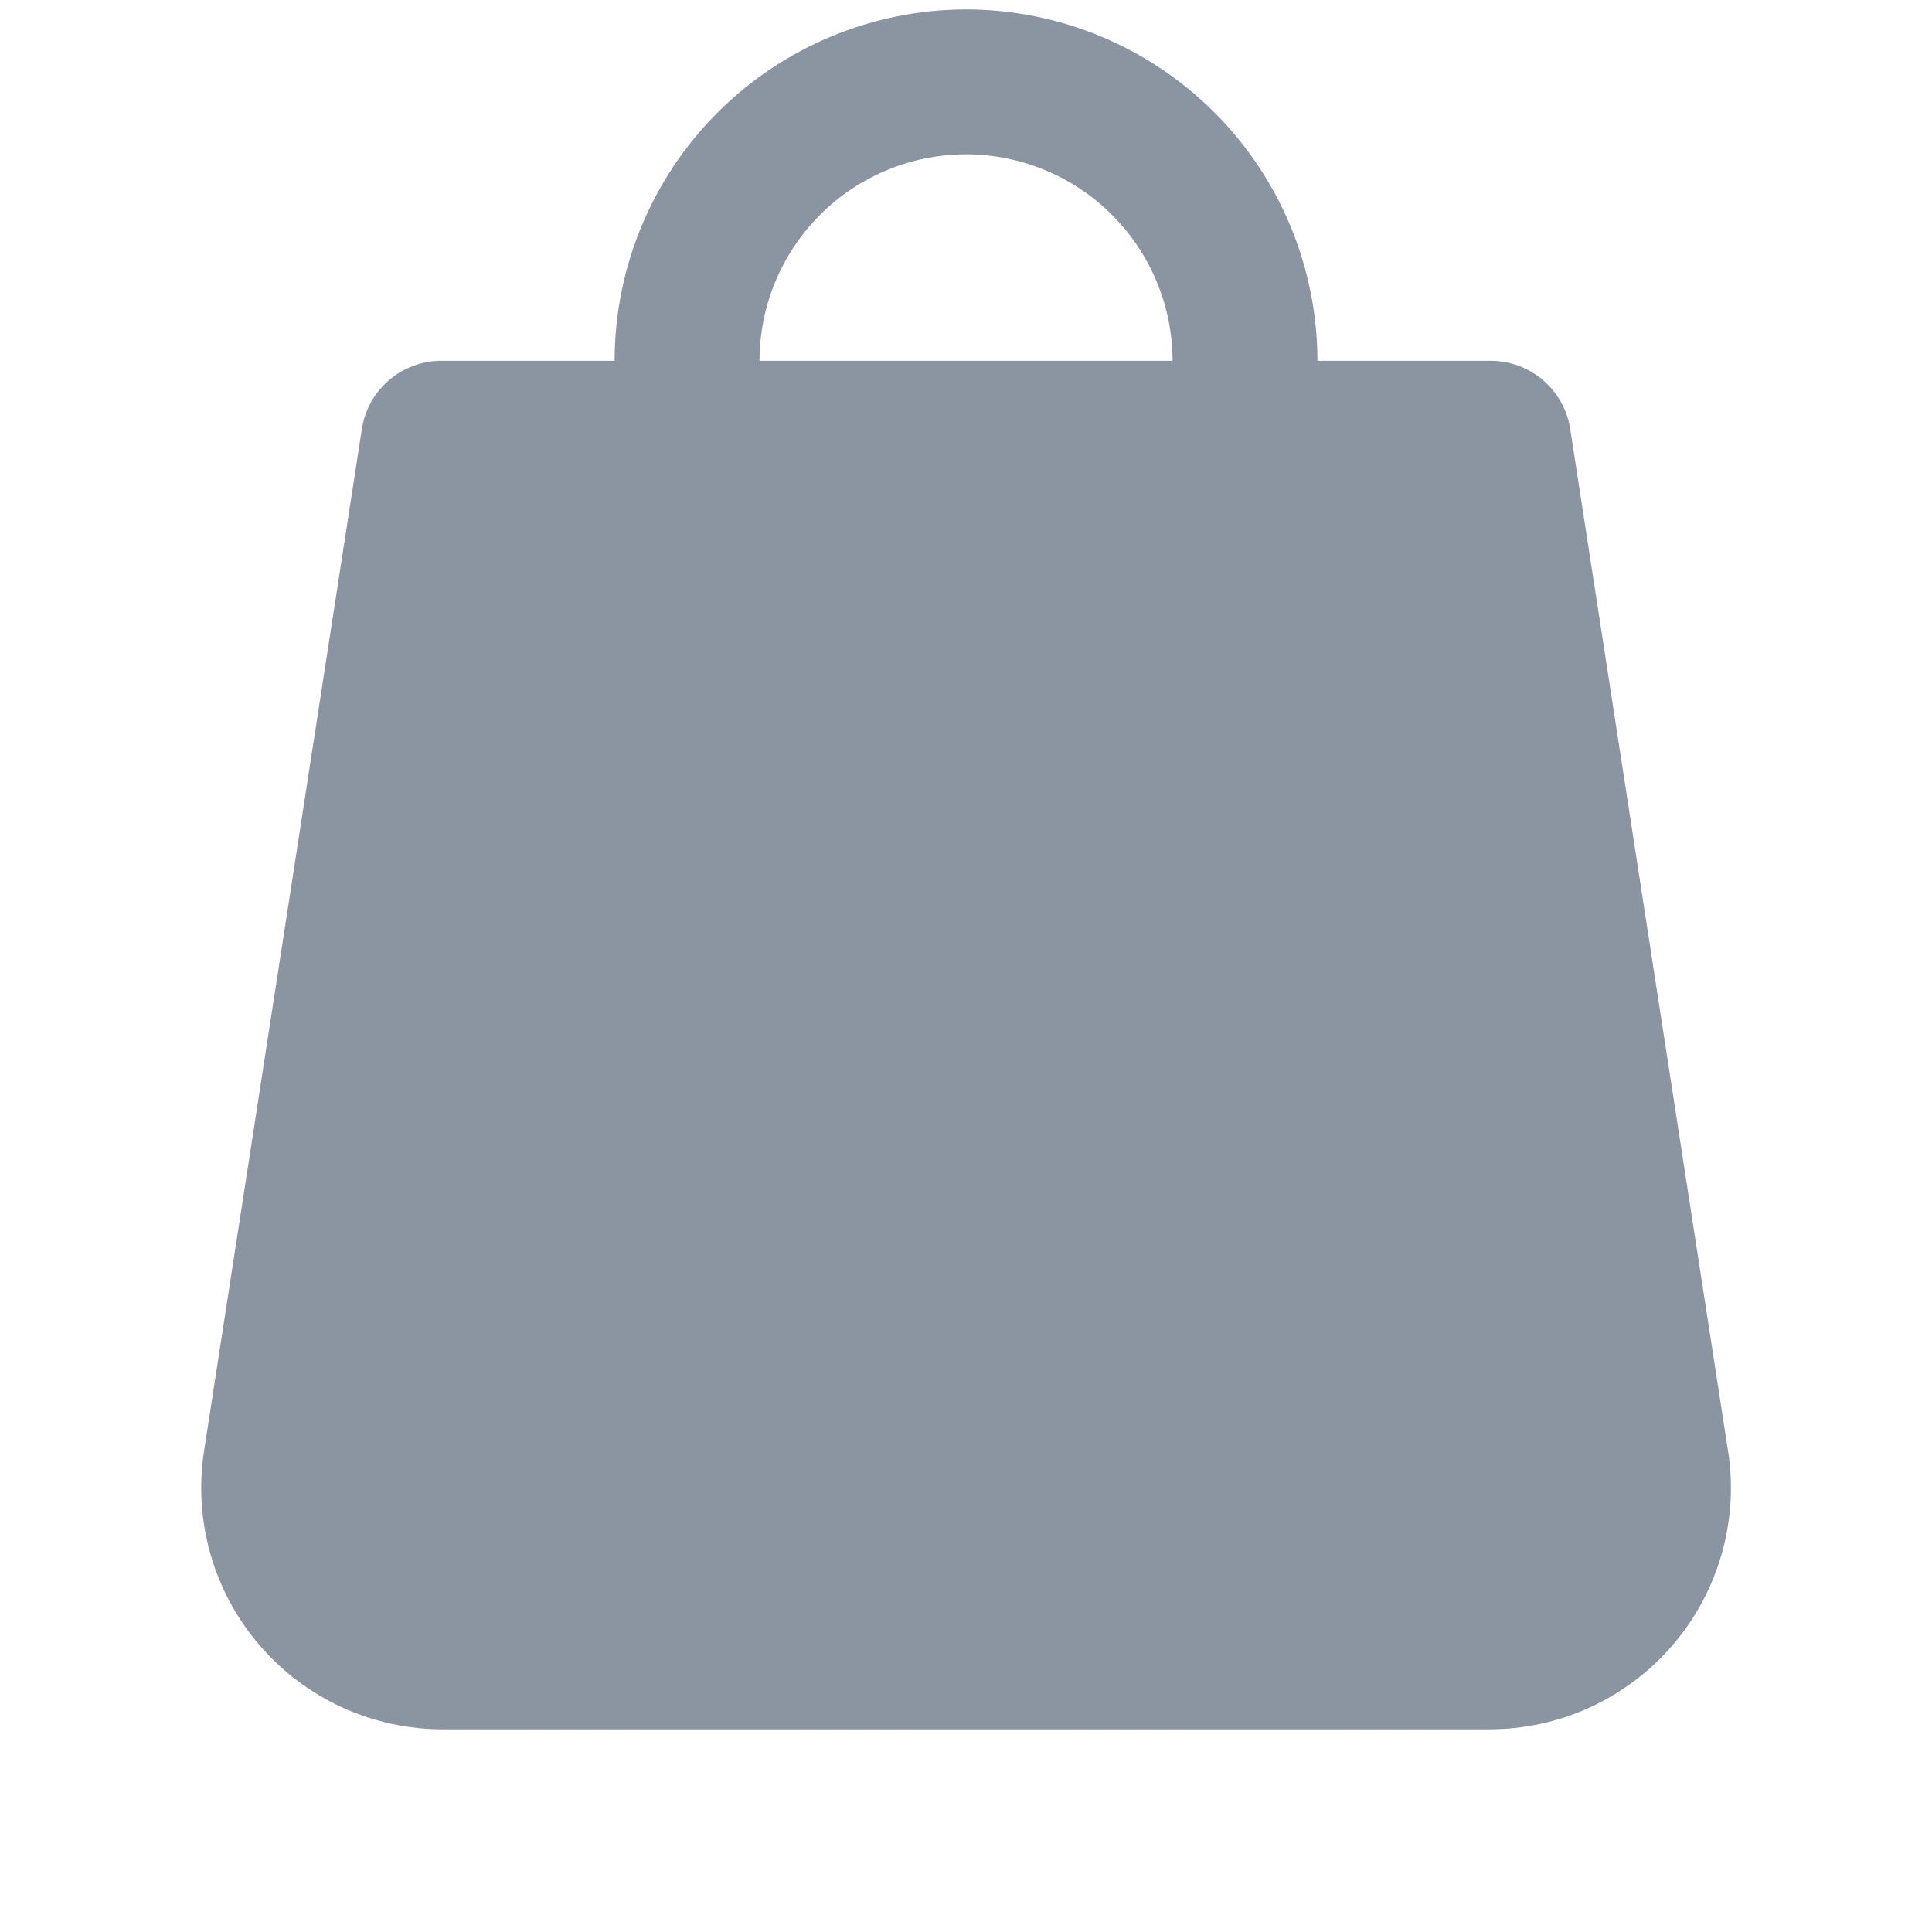
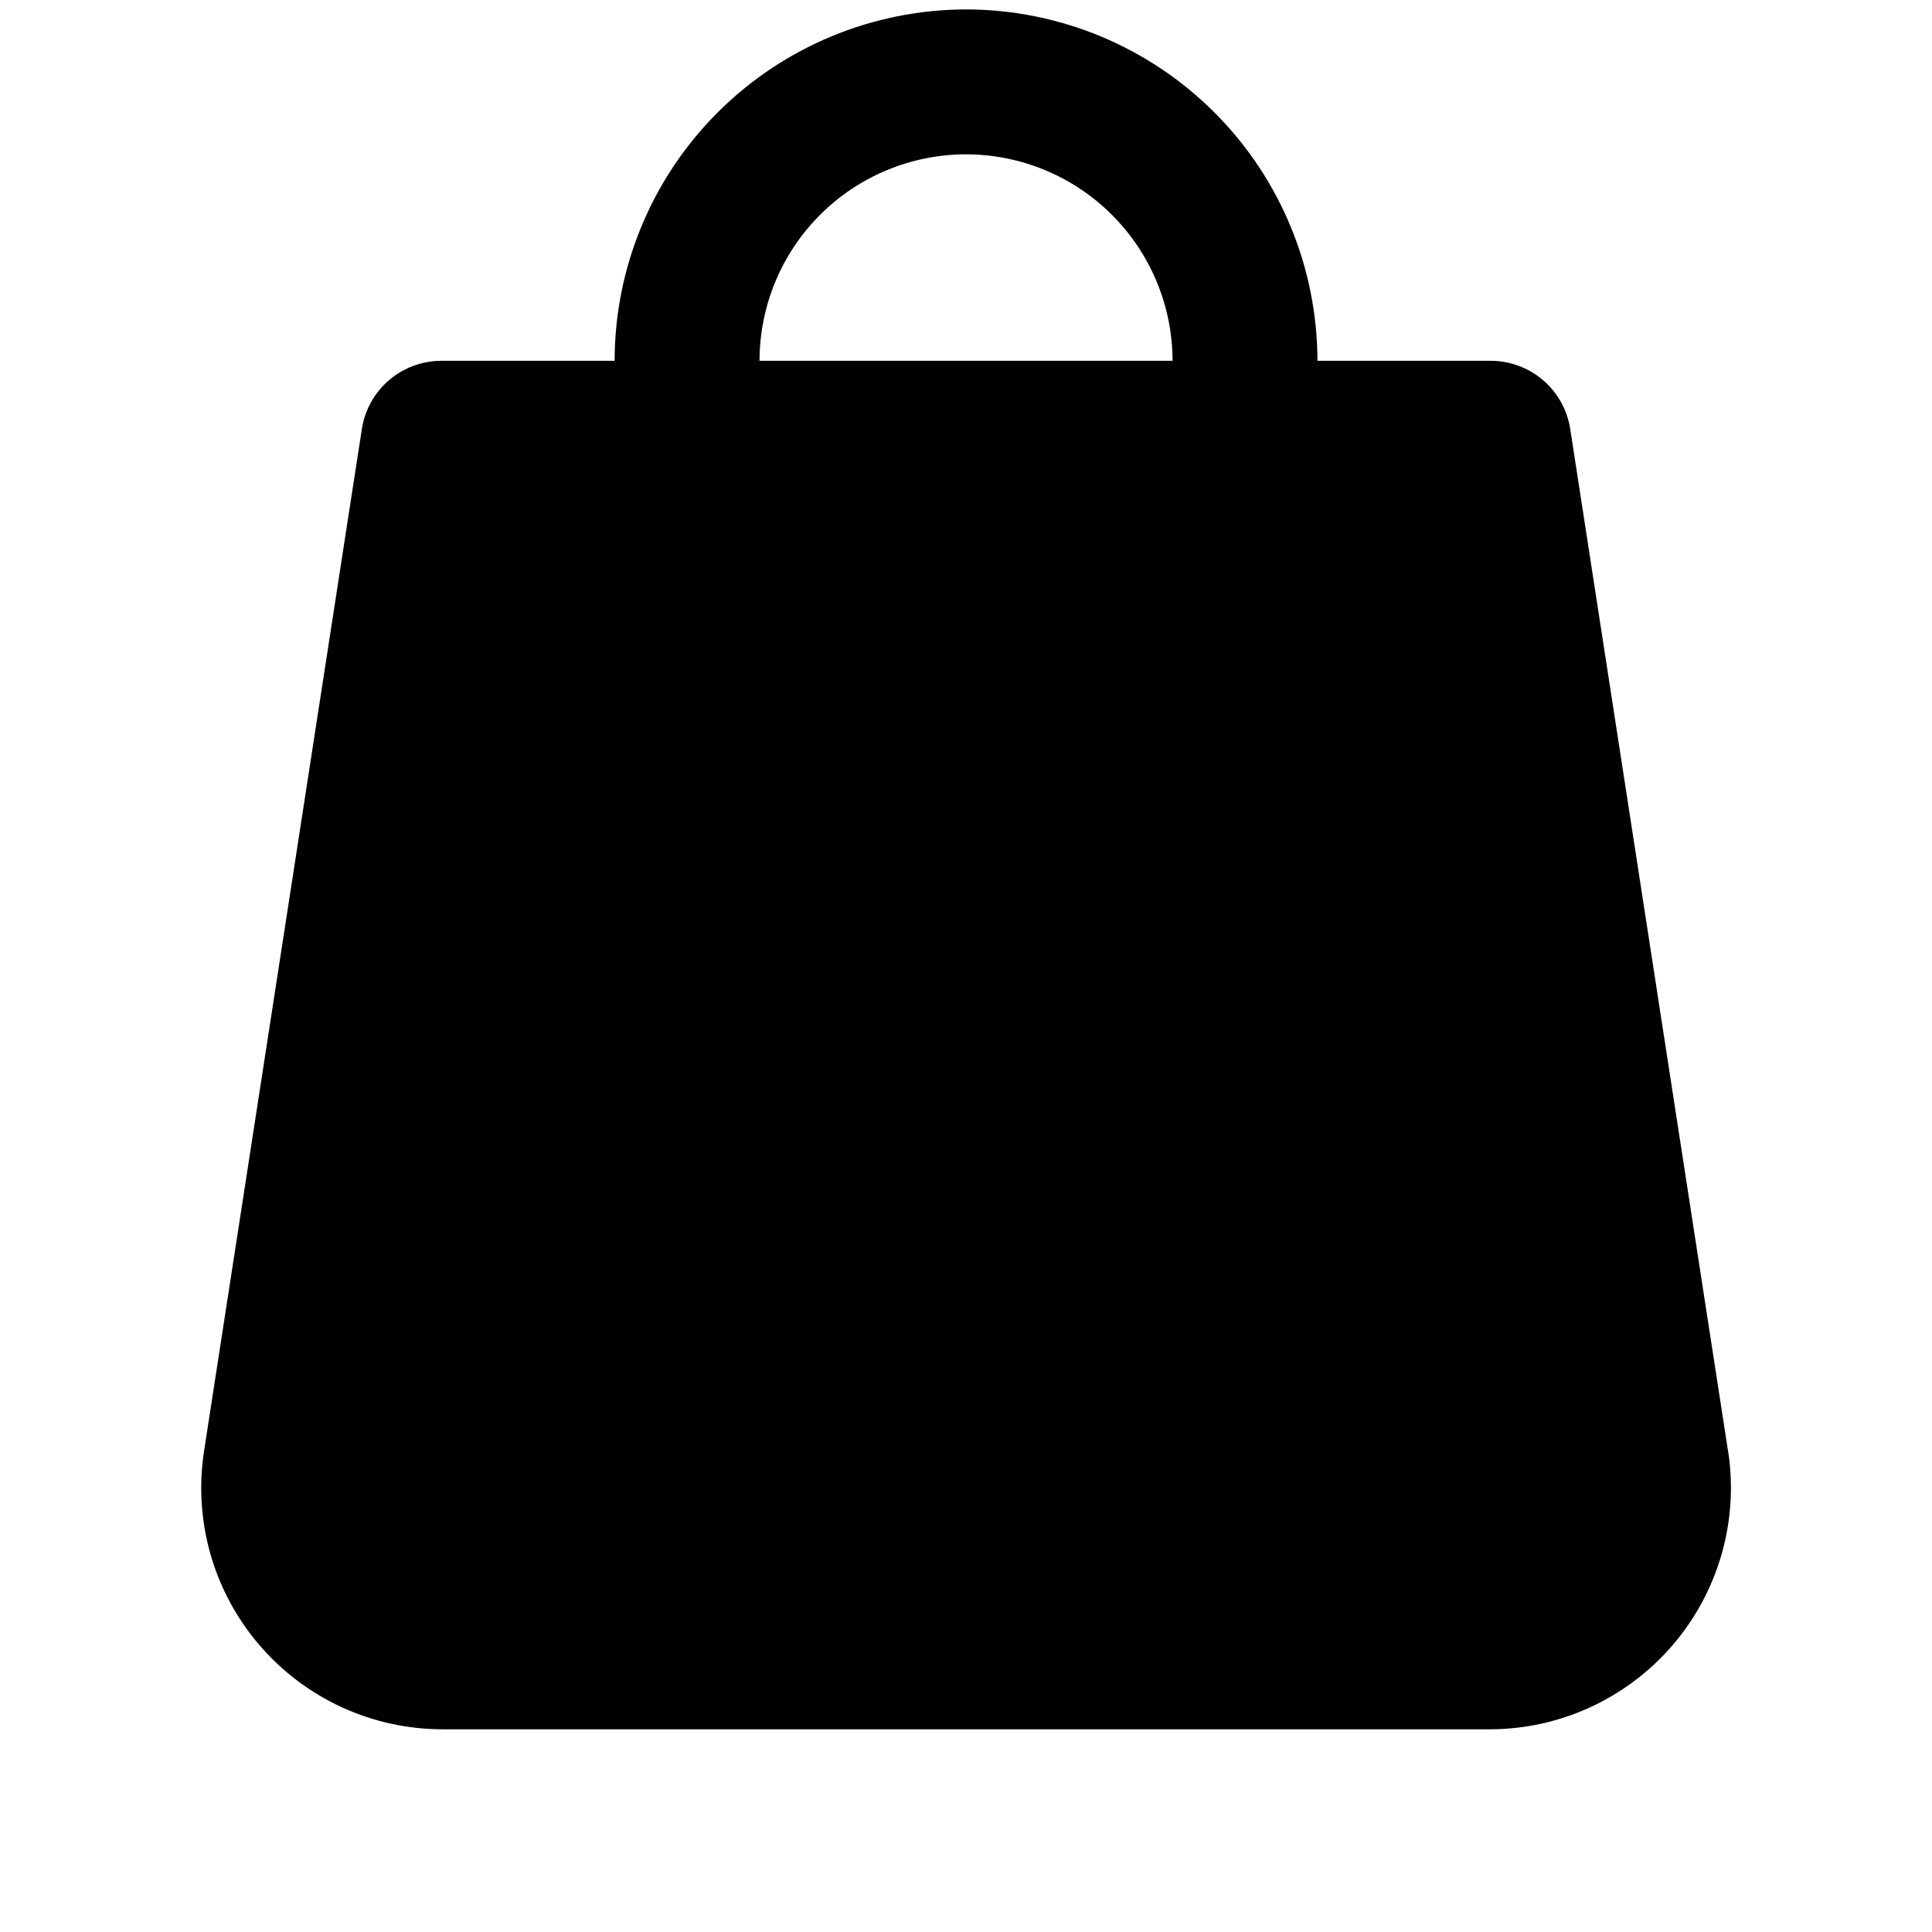
<svg xmlns="http://www.w3.org/2000/svg" width="24" height="24" viewBox="0 0 24 24" fill="none">
  <g id="icon-shopping-bag-mono">
-     <path id="Vector" fill-rule="evenodd" clip-rule="evenodd" d="M9.435 4.482C9.436 3.802 9.706 3.15 10.187 2.669C10.668 2.188 11.32 1.918 12 1.917C12.68 1.918 13.332 2.188 13.813 2.669C14.294 3.15 14.565 3.802 14.566 4.482H9.436H9.435ZM21.466 18.024L19.506 5.33C19.47 5.094 19.35 4.879 19.169 4.723C18.988 4.568 18.757 4.482 18.518 4.482H16.366C16.364 3.325 15.904 2.215 15.086 1.397C14.267 0.578 13.157 0.118 12 0.117C10.843 0.119 9.733 0.579 8.915 1.397C8.096 2.215 7.636 3.325 7.635 4.482H5.483C5.244 4.482 5.013 4.568 4.832 4.723C4.651 4.879 4.531 5.094 4.495 5.33L2.535 18.024C2.469 18.452 2.496 18.889 2.614 19.305C2.733 19.721 2.94 20.107 3.222 20.435C3.504 20.764 3.853 21.027 4.246 21.208C4.639 21.389 5.067 21.482 5.5 21.482H18.502C18.935 21.482 19.362 21.389 19.755 21.208C20.148 21.027 20.498 20.763 20.779 20.435C21.061 20.107 21.268 19.721 21.387 19.305C21.506 18.889 21.533 18.452 21.467 18.024H21.466Z" fill="#8B95A1" />
+     <path id="Vector" fill-rule="evenodd" clip-rule="evenodd" d="M9.435 4.482C9.436 3.802 9.706 3.15 10.187 2.669C10.668 2.188 11.32 1.918 12 1.917C12.68 1.918 13.332 2.188 13.813 2.669C14.294 3.15 14.565 3.802 14.566 4.482H9.436H9.435ZM21.466 18.024L19.506 5.33C19.47 5.094 19.35 4.879 19.169 4.723C18.988 4.568 18.757 4.482 18.518 4.482H16.366C16.364 3.325 15.904 2.215 15.086 1.397C14.267 0.578 13.157 0.118 12 0.117C10.843 0.119 9.733 0.579 8.915 1.397C8.096 2.215 7.636 3.325 7.635 4.482H5.483C5.244 4.482 5.013 4.568 4.832 4.723C4.651 4.879 4.531 5.094 4.495 5.33L2.535 18.024C2.469 18.452 2.496 18.889 2.614 19.305C2.733 19.721 2.94 20.107 3.222 20.435C3.504 20.764 3.853 21.027 4.246 21.208C4.639 21.389 5.067 21.482 5.5 21.482H18.502C18.935 21.482 19.362 21.389 19.755 21.208C20.148 21.027 20.498 20.763 20.779 20.435C21.061 20.107 21.268 19.721 21.387 19.305C21.506 18.889 21.533 18.452 21.467 18.024H21.466Z" fill="currentColor" />
  </g>
</svg>
